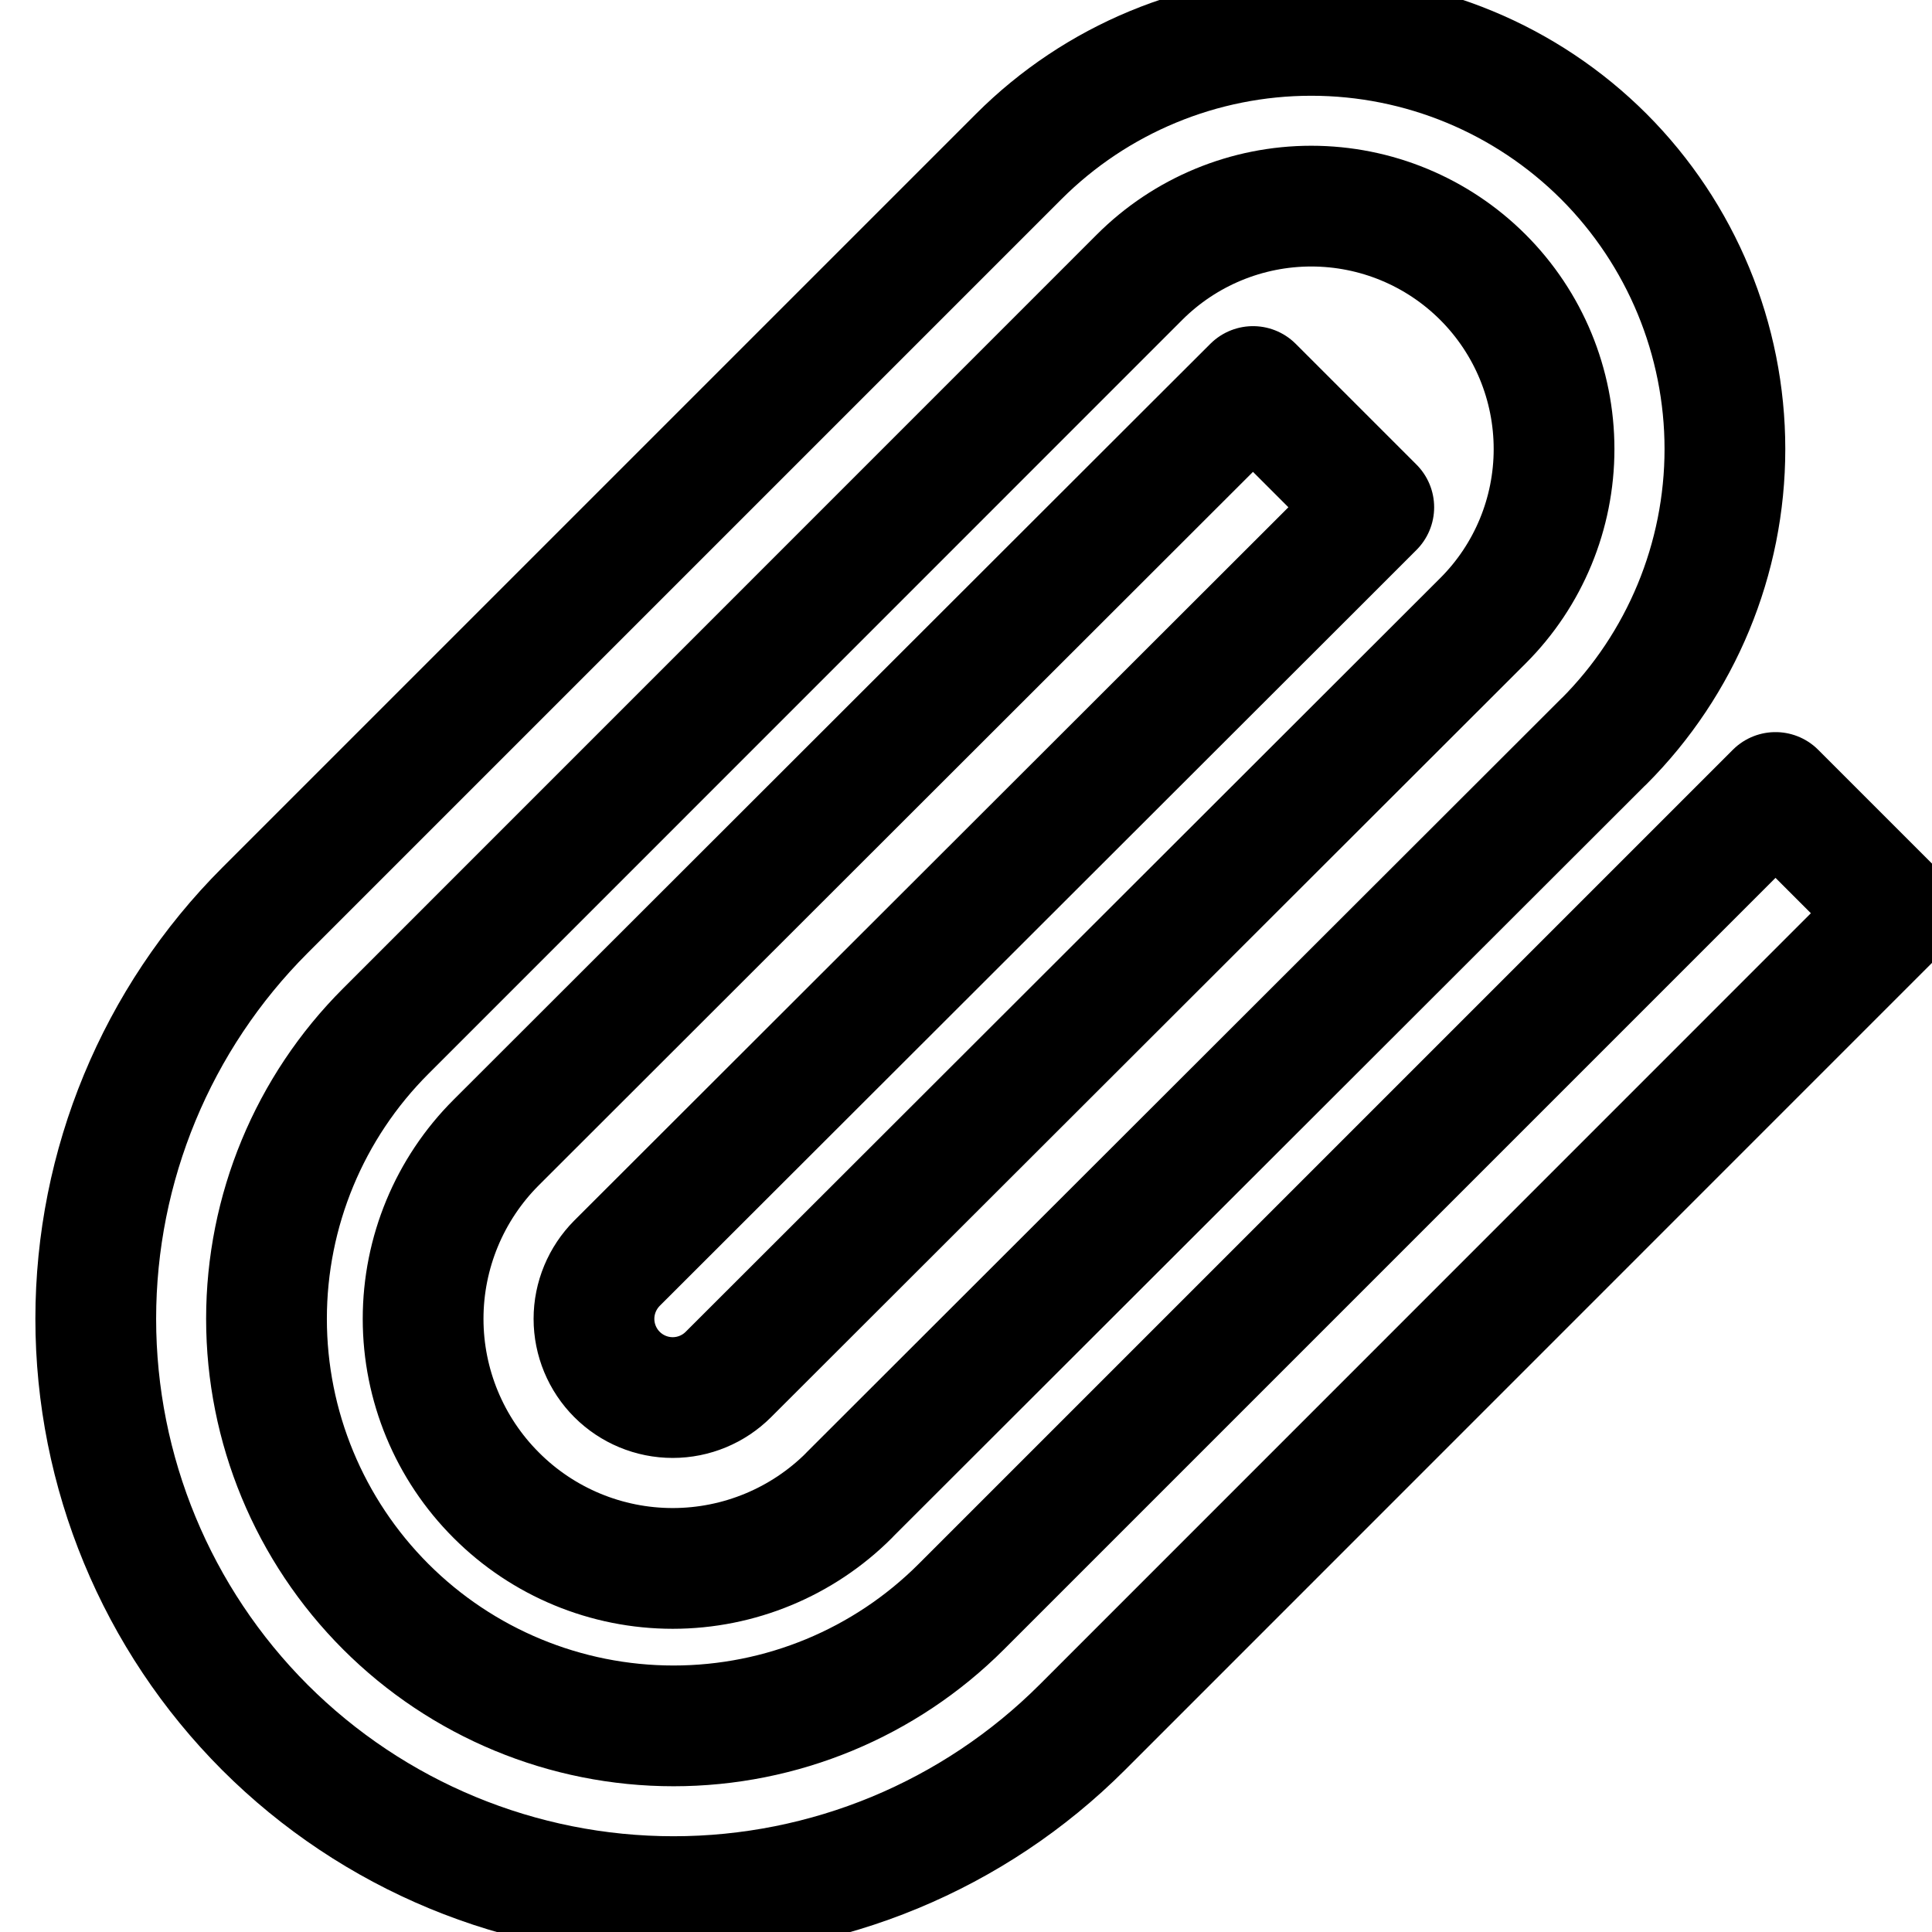
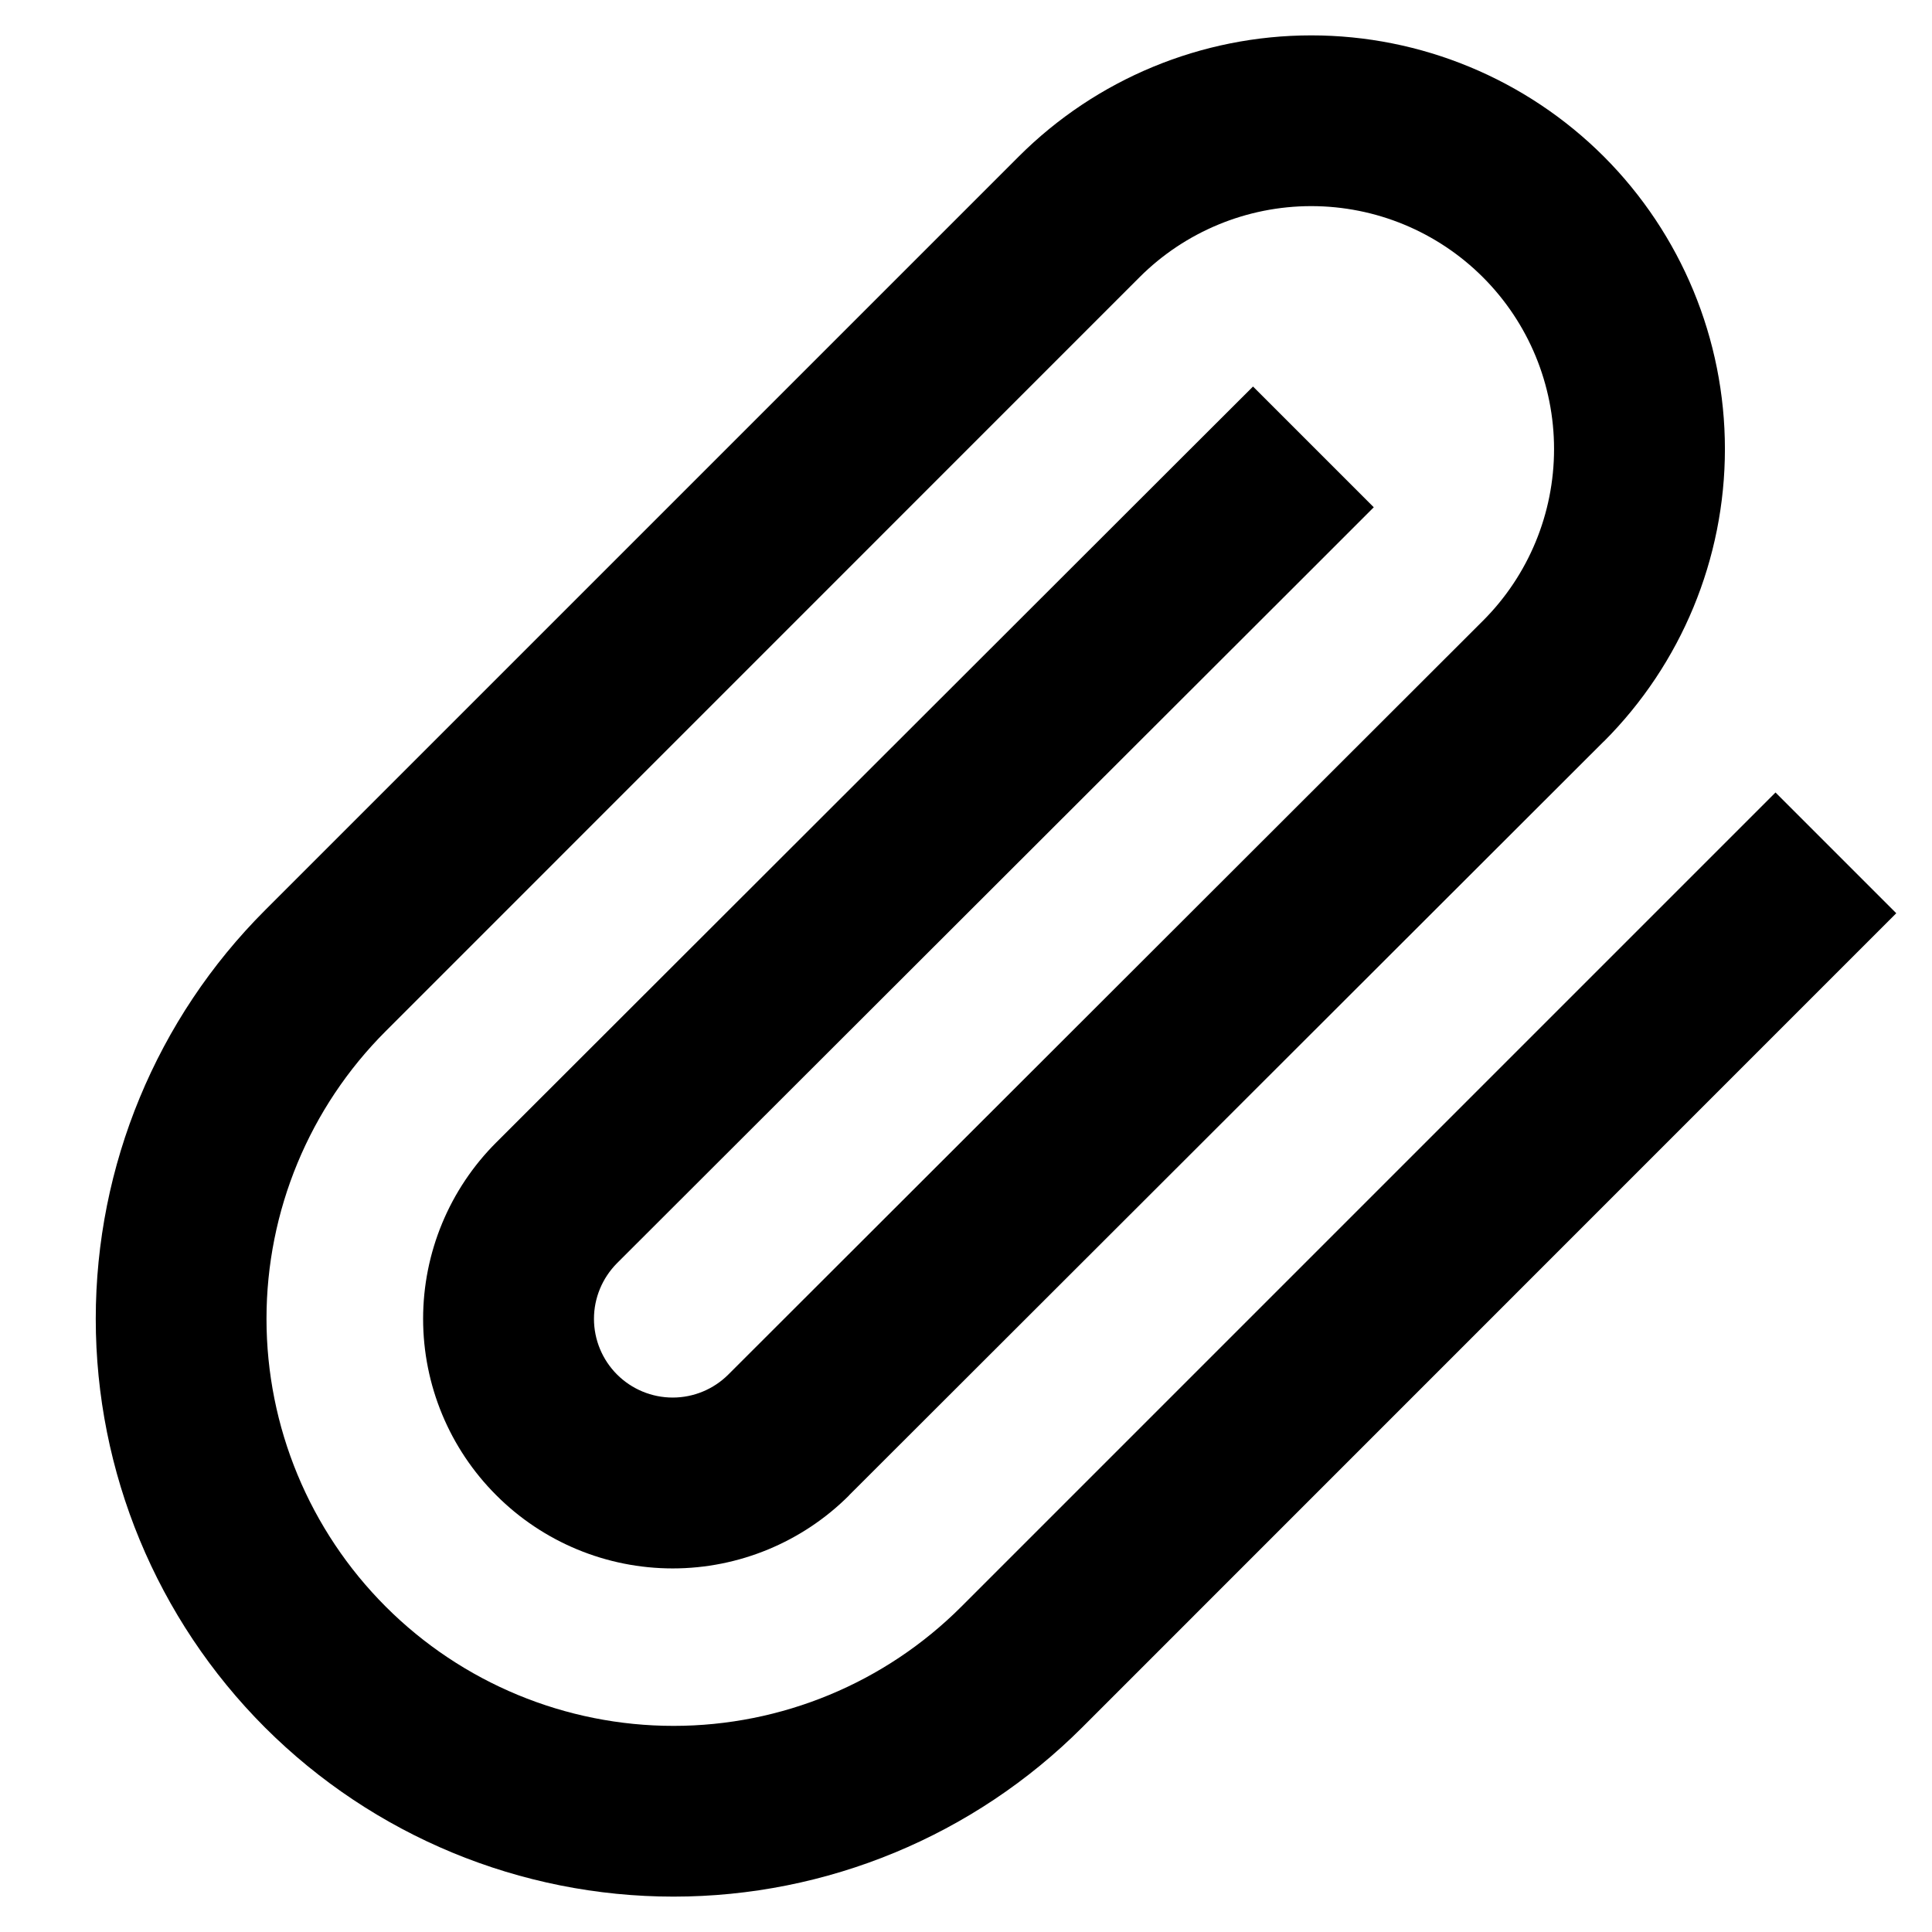
- <svg xmlns="http://www.w3.org/2000/svg" width="16" height="16" viewBox="0 0 16 16" fill="none" stroke="currentColor" stroke-linejoin="round">
-   <path d="M10.859 1.707C10.326 1.707 9.814 1.919 9.437 2.296L3.195 8.539C2.562 9.171 2.207 10.028 2.207 10.922C2.207 11.816 2.562 12.673 3.195 13.306C3.827 13.938 4.684 14.293 5.578 14.293C6.472 14.293 7.329 13.938 7.961 13.306L14.204 7.063L14.704 6.563L15.704 7.563L15.204 8.063L8.962 14.306C8.064 15.203 6.847 15.707 5.578 15.707C4.309 15.707 3.092 15.203 2.194 14.306C1.297 13.408 0.793 12.191 0.793 10.922C0.793 9.653 1.297 8.436 2.194 7.539L8.437 1.296C9.079 0.654 9.951 0.293 10.859 0.293C11.768 0.293 12.639 0.654 13.282 1.296C13.924 1.939 14.285 2.81 14.285 3.719C14.285 4.627 13.924 5.499 13.282 6.141L13.281 6.141L7.032 12.383C7.032 12.384 7.032 12.384 7.032 12.384C6.645 12.771 6.119 12.989 5.571 12.989C5.023 12.989 4.497 12.771 4.11 12.383C3.722 11.996 3.504 11.47 3.504 10.922C3.504 10.374 3.722 9.848 4.11 9.461L4.11 9.461L9.877 3.7L10.377 3.201L11.377 4.201L10.877 4.701L5.11 10.461C5.11 10.461 5.11 10.461 5.11 10.461C4.988 10.584 4.919 10.749 4.919 10.922C4.919 11.095 4.988 11.261 5.11 11.383C5.232 11.505 5.398 11.574 5.571 11.574C5.744 11.574 5.91 11.505 6.032 11.383L6.032 11.383L12.281 5.141C12.281 5.141 12.281 5.141 12.282 5.14C12.659 4.763 12.87 4.252 12.87 3.719C12.87 3.185 12.659 2.674 12.281 2.296C11.904 1.919 11.393 1.707 10.859 1.707Z" />
+ <svg height="16" stroke-linejoin="round" viewBox="0 0 16 16" width="16">
+   <path d="M10.859 1.707C10.326 1.707 9.814 1.919 9.437 2.296L3.195 8.539C2.562 9.171 2.207 10.028 2.207 10.922C2.207 11.816 2.562 12.673 3.195 13.306C3.827 13.938 4.684 14.293 5.578 14.293C6.472 14.293 7.329 13.938 7.961 13.306L14.204 7.063L14.704 6.563L15.704 7.563L15.204 8.063L8.962 14.306C8.064 15.203 6.847 15.707 5.578 15.707C4.309 15.707 3.092 15.203 2.194 14.306C1.297 13.408 0.793 12.191 0.793 10.922C0.793 9.653 1.297 8.436 2.194 7.539L8.437 1.296C9.079 0.654 9.951 0.293 10.859 0.293C11.768 0.293 12.639 0.654 13.282 1.296C13.924 1.939 14.285 2.81 14.285 3.719C14.285 4.627 13.924 5.499 13.282 6.141L13.281 6.141L7.032 12.383C7.032 12.384 7.032 12.384 7.032 12.384C6.645 12.771 6.119 12.989 5.571 12.989C5.023 12.989 4.497 12.771 4.11 12.383C3.722 11.996 3.504 11.47 3.504 10.922C3.504 10.374 3.722 9.848 4.11 9.461L4.11 9.461L9.877 3.7L10.377 3.201L11.377 4.201L10.877 4.701L5.11 10.461C5.11 10.461 5.11 10.461 5.11 10.461C4.988 10.584 4.919 10.749 4.919 10.922C4.919 11.095 4.988 11.261 5.11 11.383C5.232 11.505 5.398 11.574 5.571 11.574C5.744 11.574 5.91 11.505 6.032 11.383L6.032 11.383L12.281 5.141C12.281 5.141 12.281 5.141 12.282 5.14C12.659 4.763 12.87 4.252 12.87 3.719C12.87 3.185 12.659 2.674 12.281 2.296C11.904 1.919 11.393 1.707 10.859 1.707Z" fill="currentColor" />
</svg>
